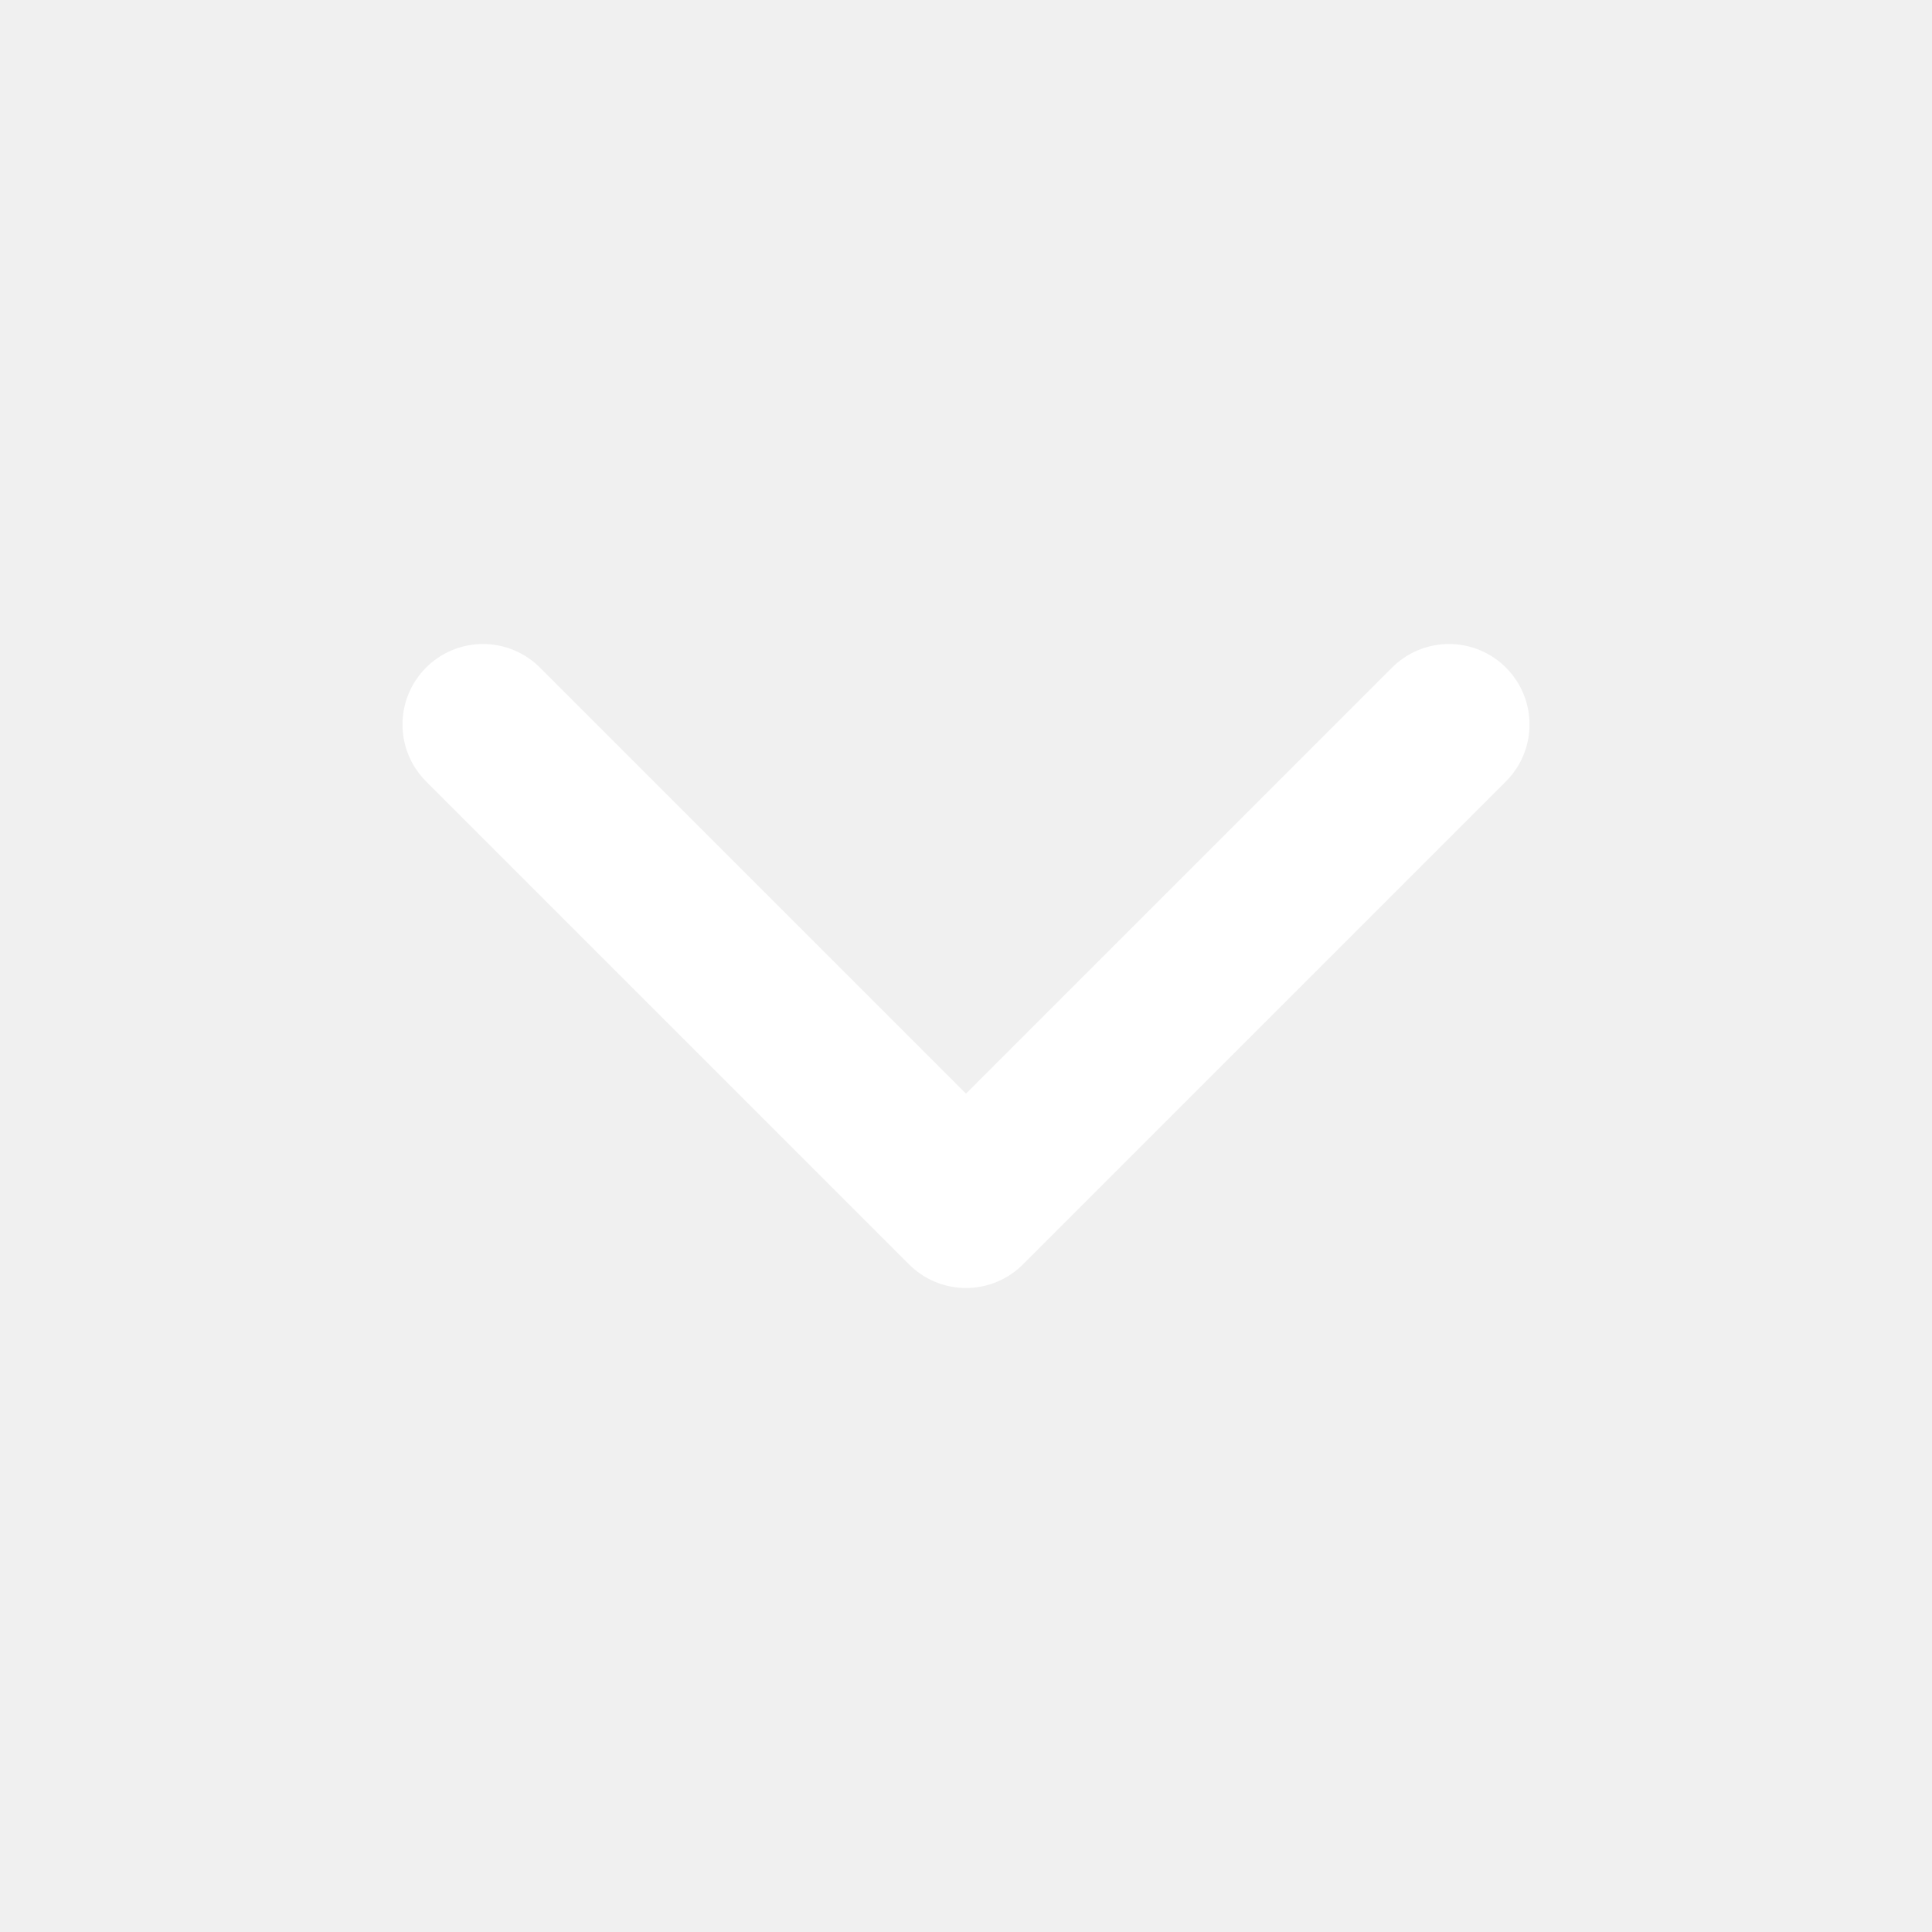
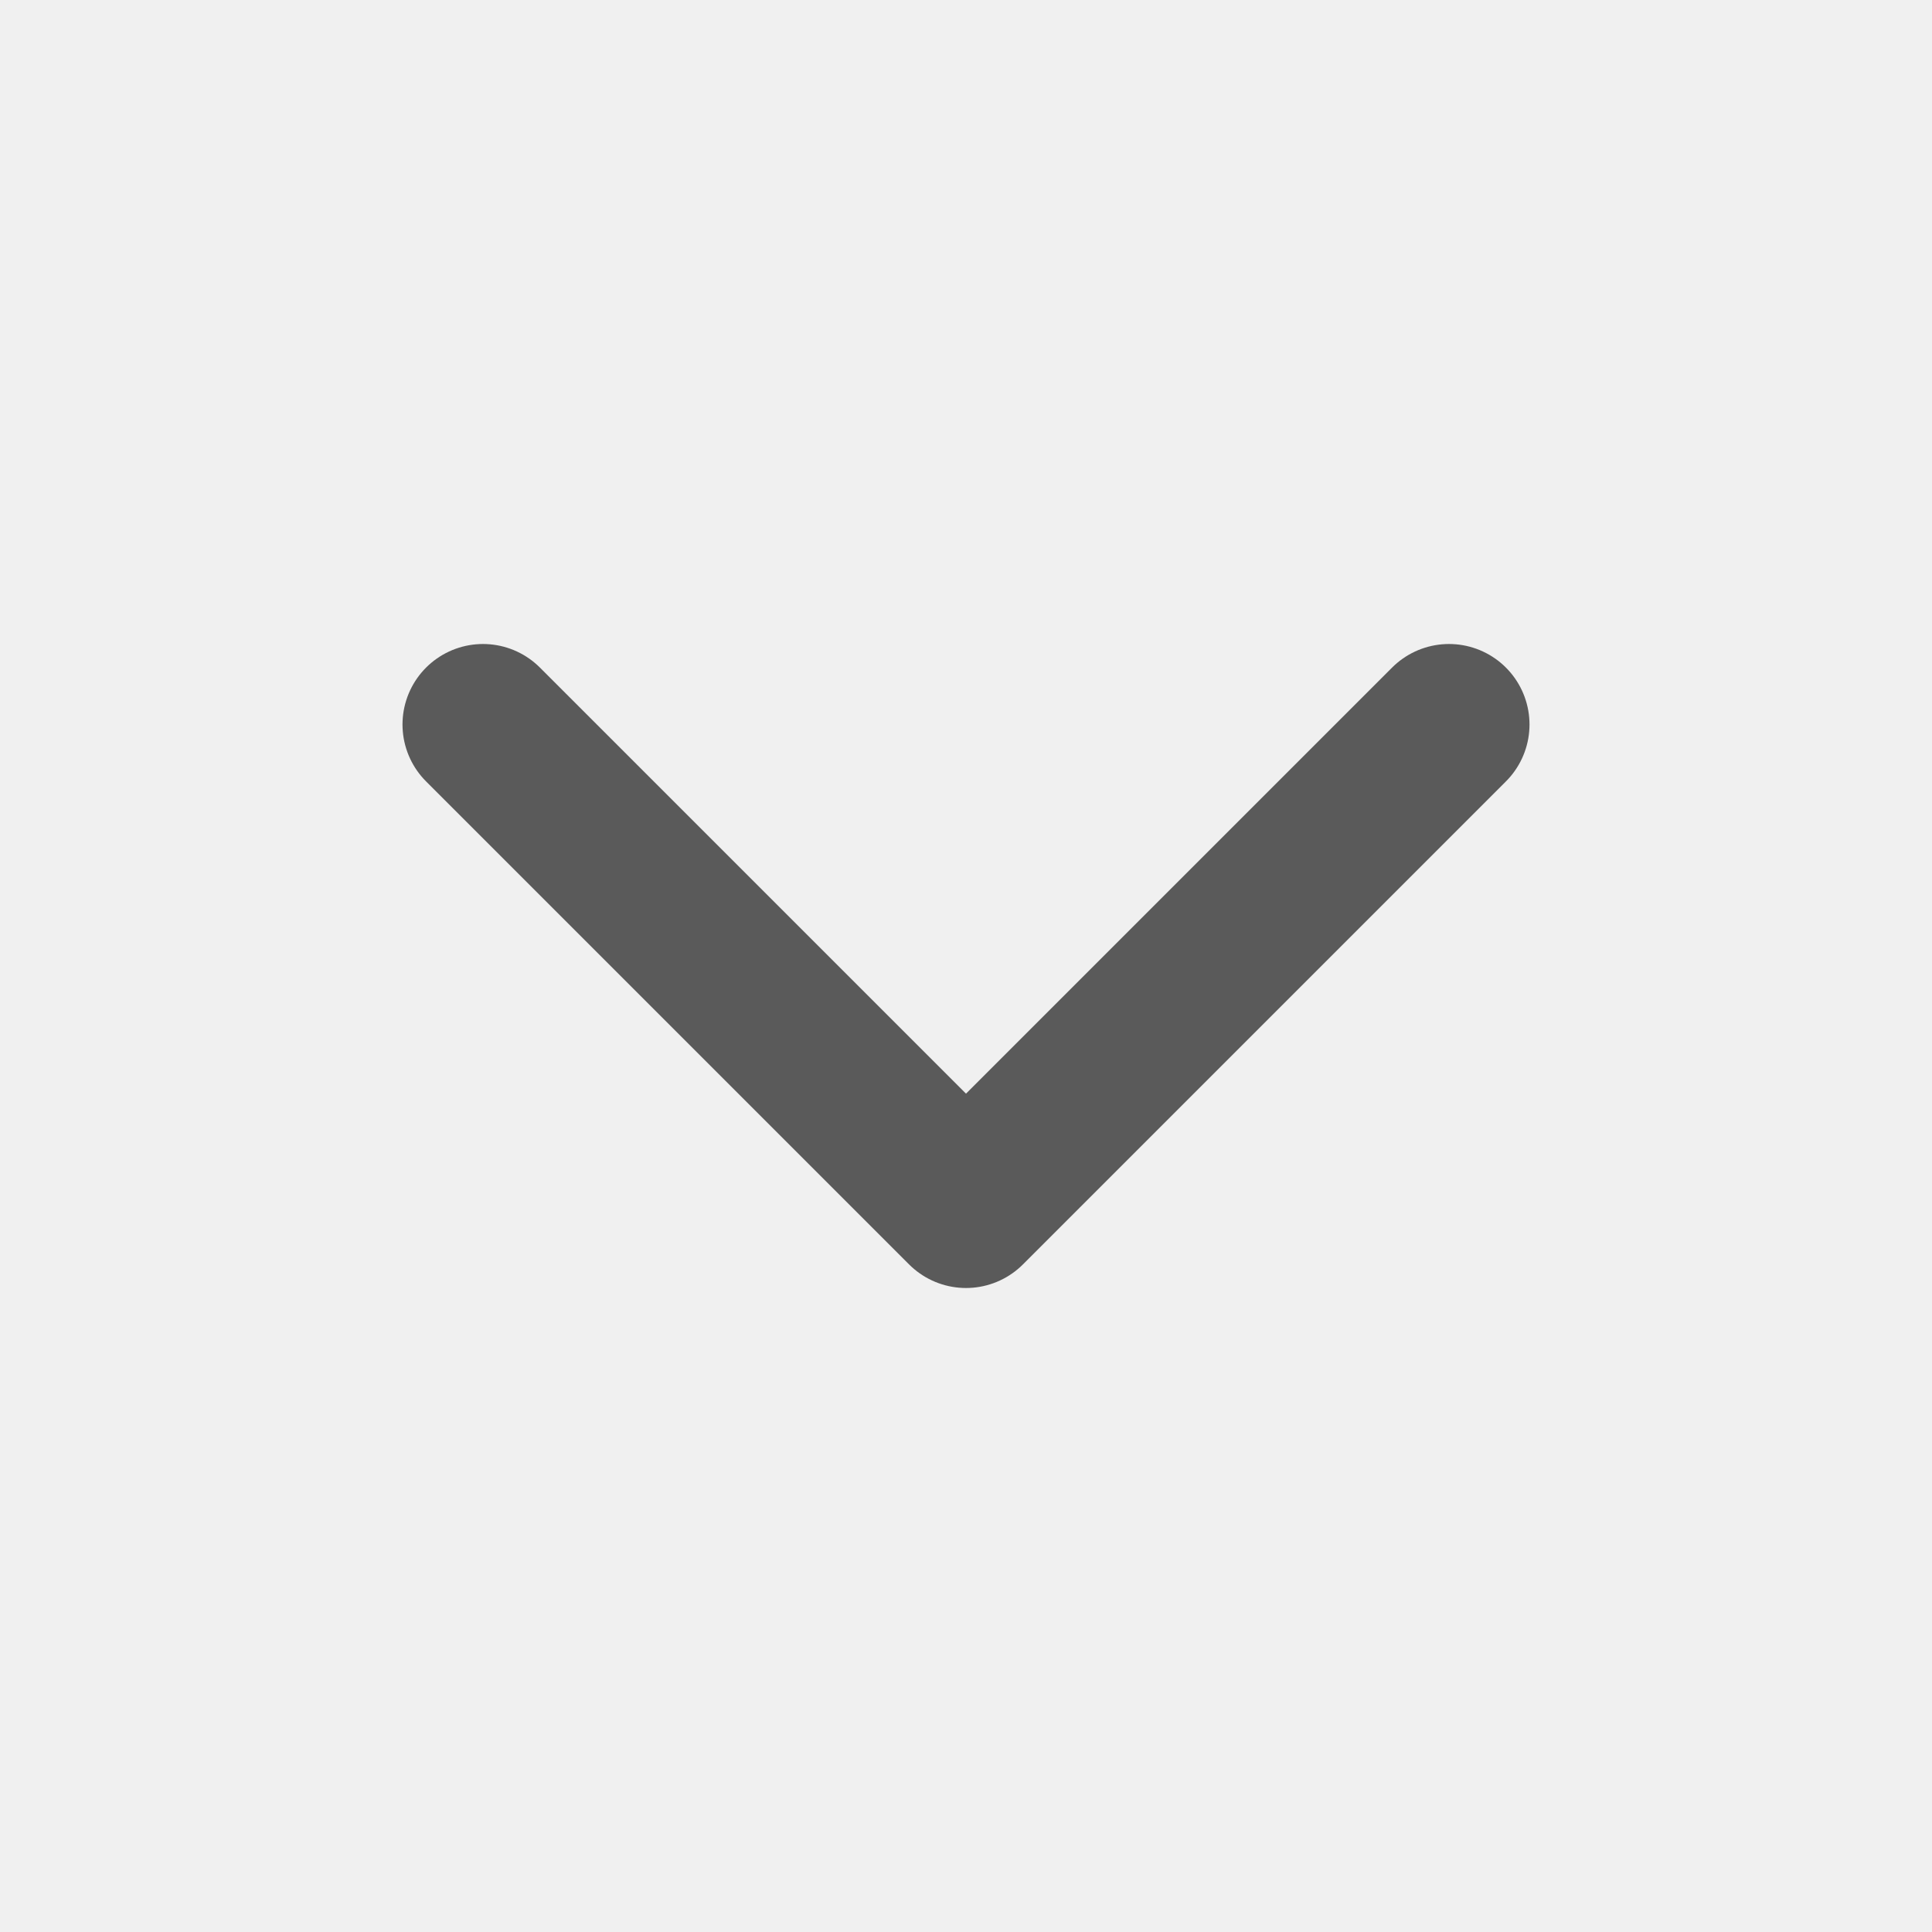
<svg xmlns="http://www.w3.org/2000/svg" width="24" height="24" viewBox="0 0 24 24" fill="none">
-   <path d="M6 9L12 15L18 9" stroke="#fff" stroke-width="2" stroke-linecap="round" stroke-linejoin="round" />
+   <path d="M6 9L12 15L18 9" stroke="#5a5a5a" stroke-width="2" stroke-linecap="round" stroke-linejoin="round" />
</svg>
